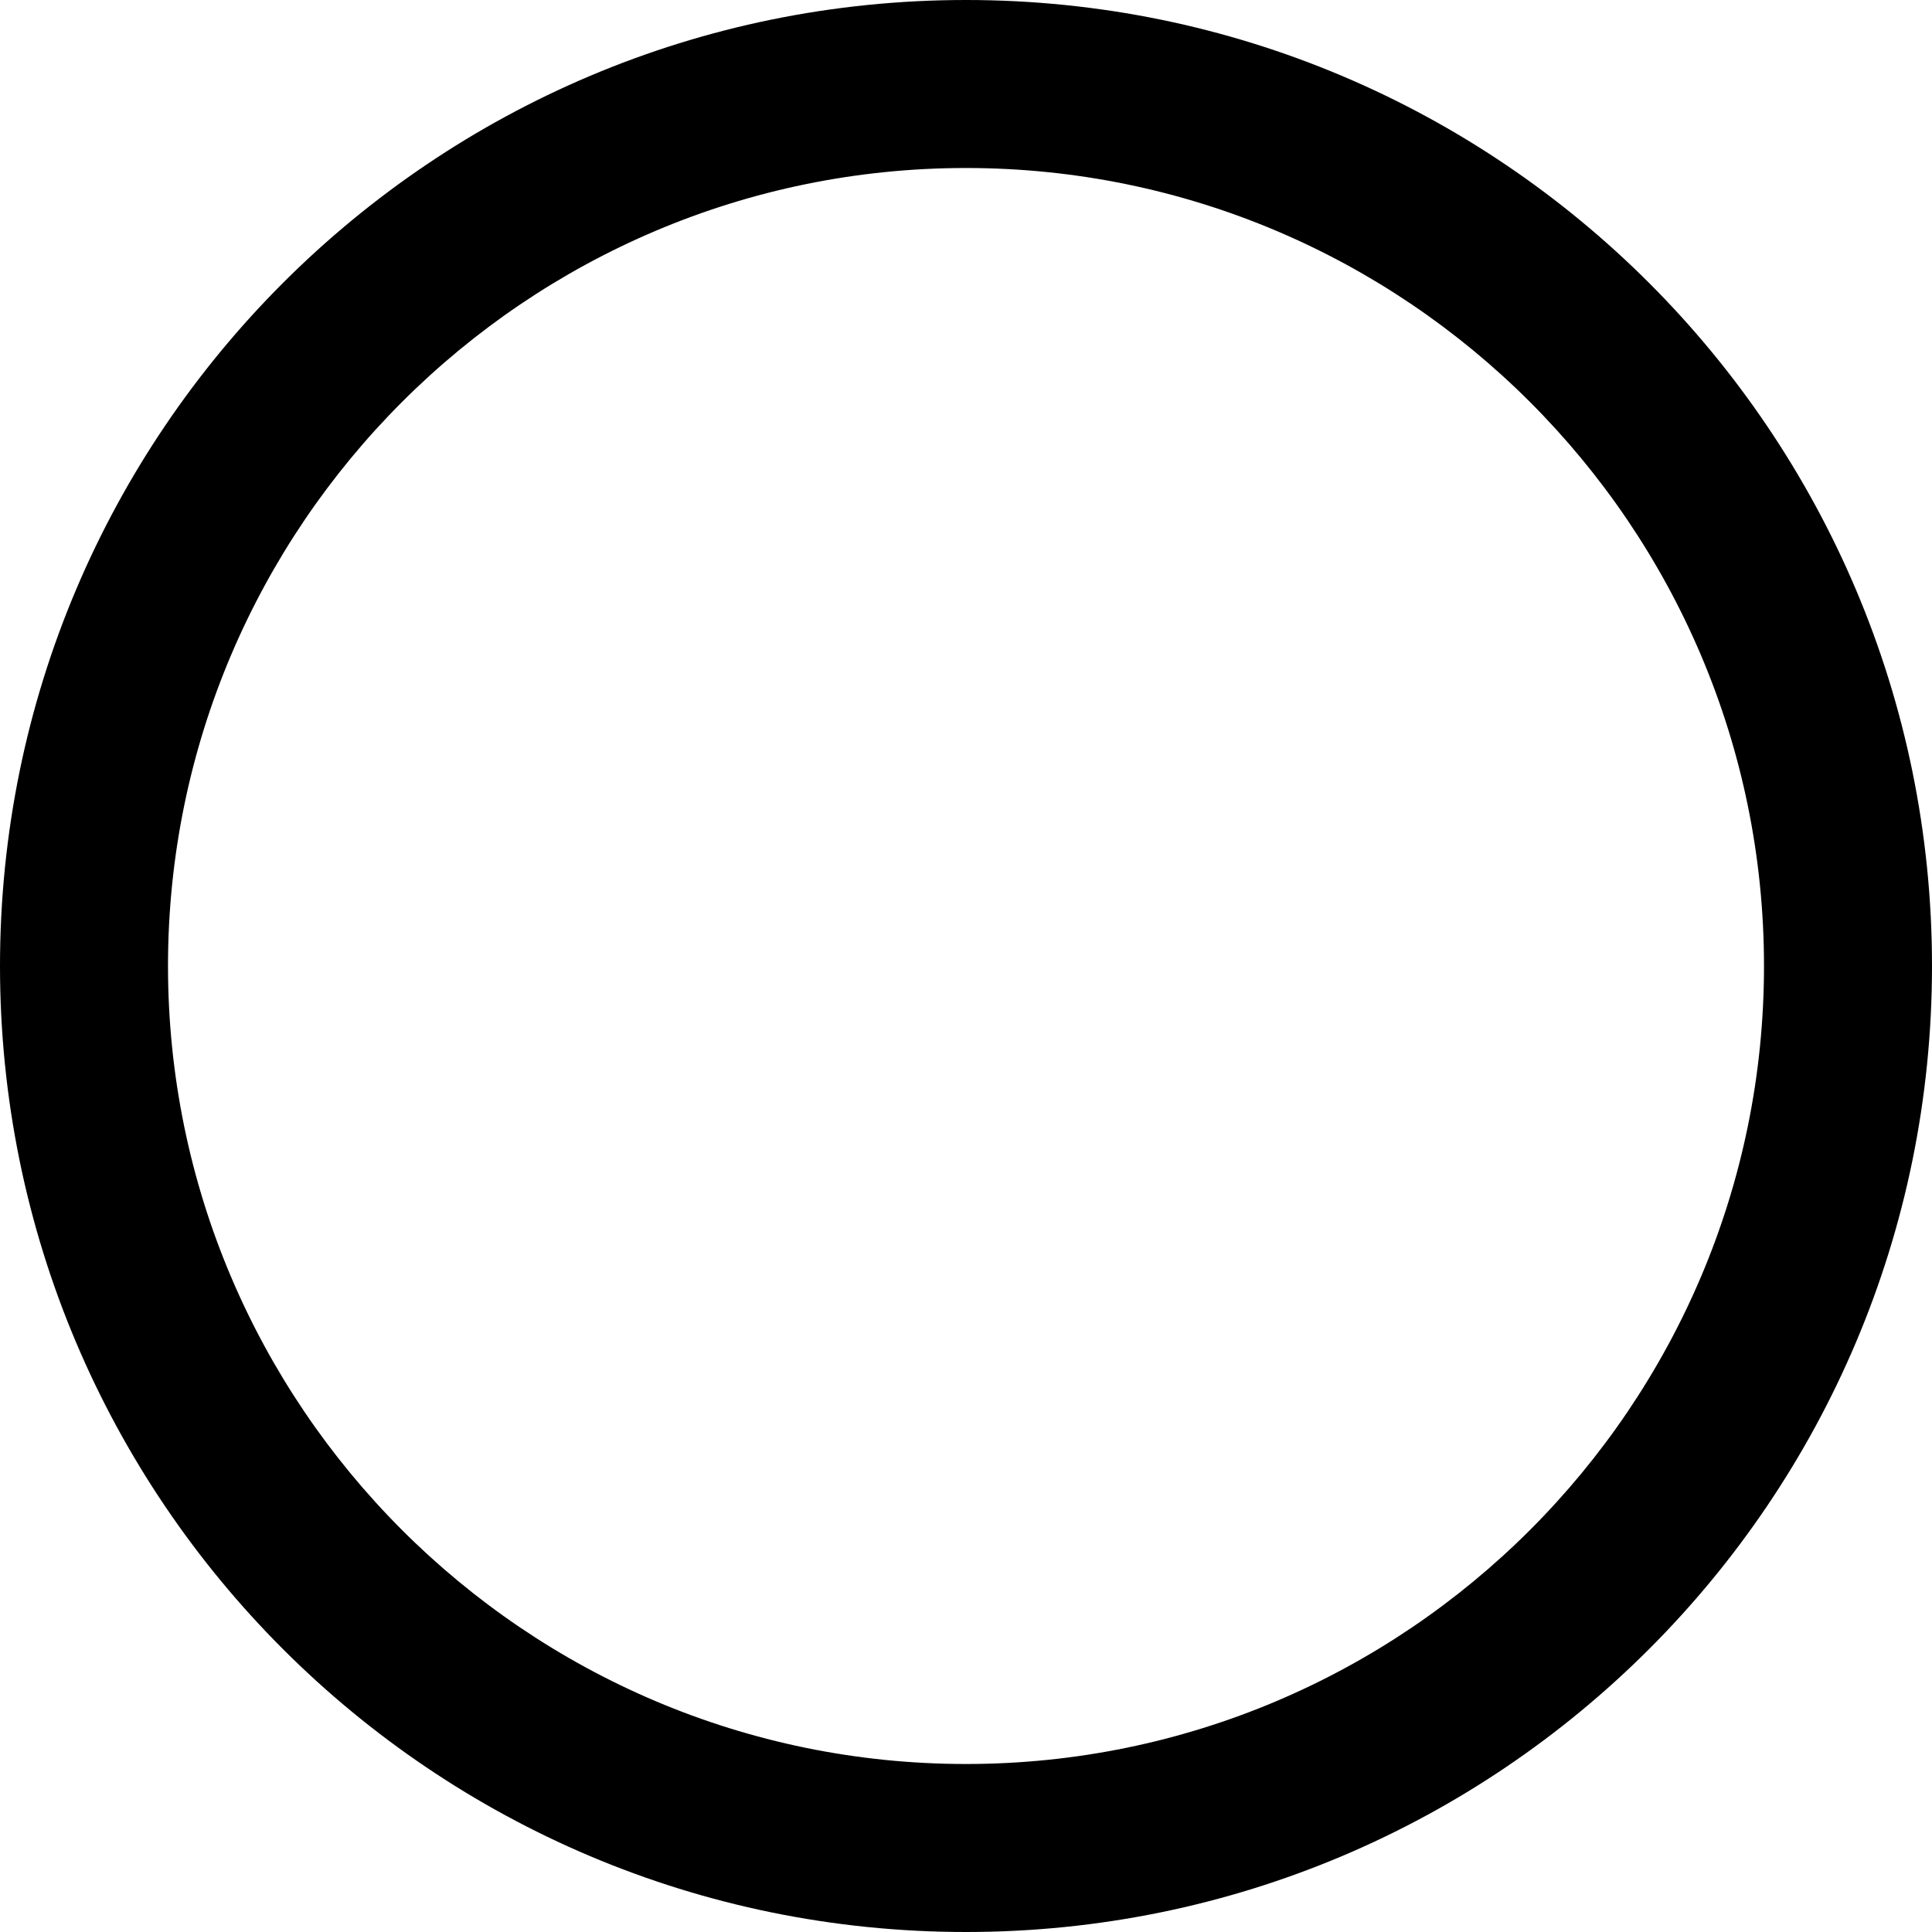
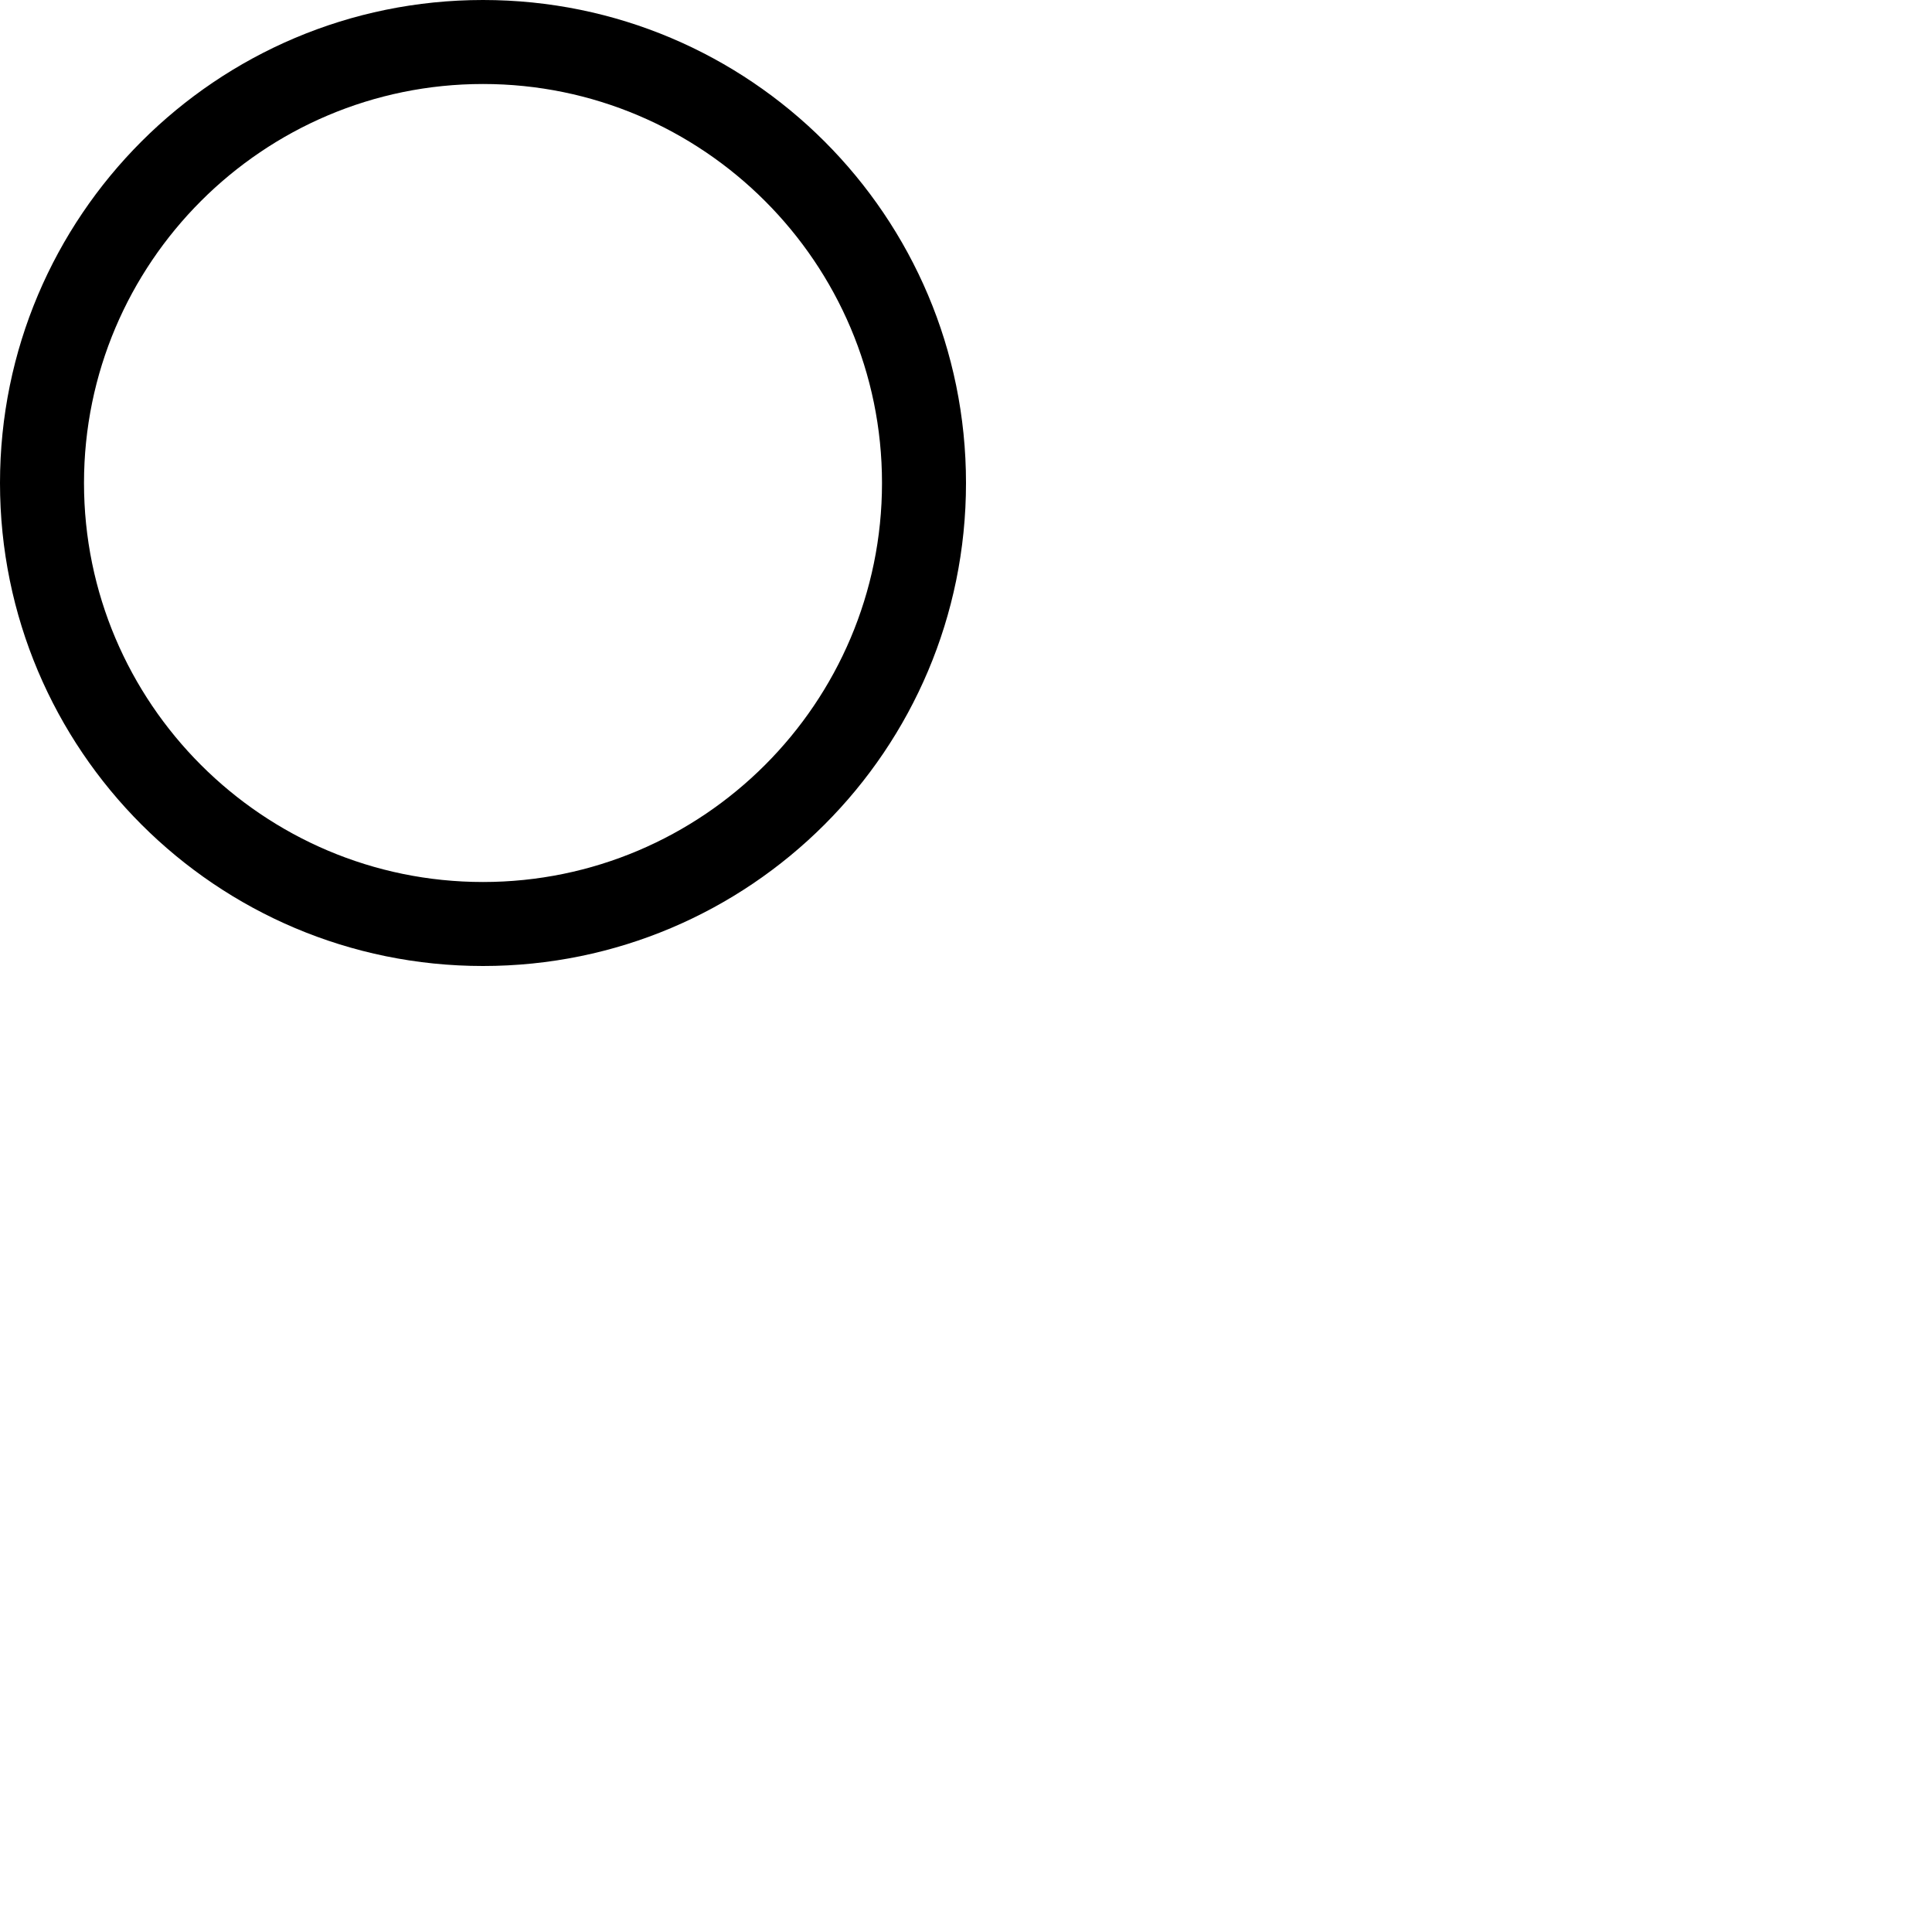
- <svg xmlns="http://www.w3.org/2000/svg" width="23" height="23" viewBox="0 0 23 23">
+ <svg xmlns="http://www.w3.org/2000/svg" width="23" height="23" viewBox="0 0 46 46">
  <path d="M11.5 2c5.238 0 9.5 4.262 9.5 9.5S16.738 21 11.5 21 2 16.738 2 11.5 6.262 2 11.5 2m0-2C5.149 0 0 5.149 0 11.5 0 17.852 5.149 23 11.5 23 17.852 23 23 17.852 23 11.5 23 5.149 17.852 0 11.5 0z" />
</svg>
